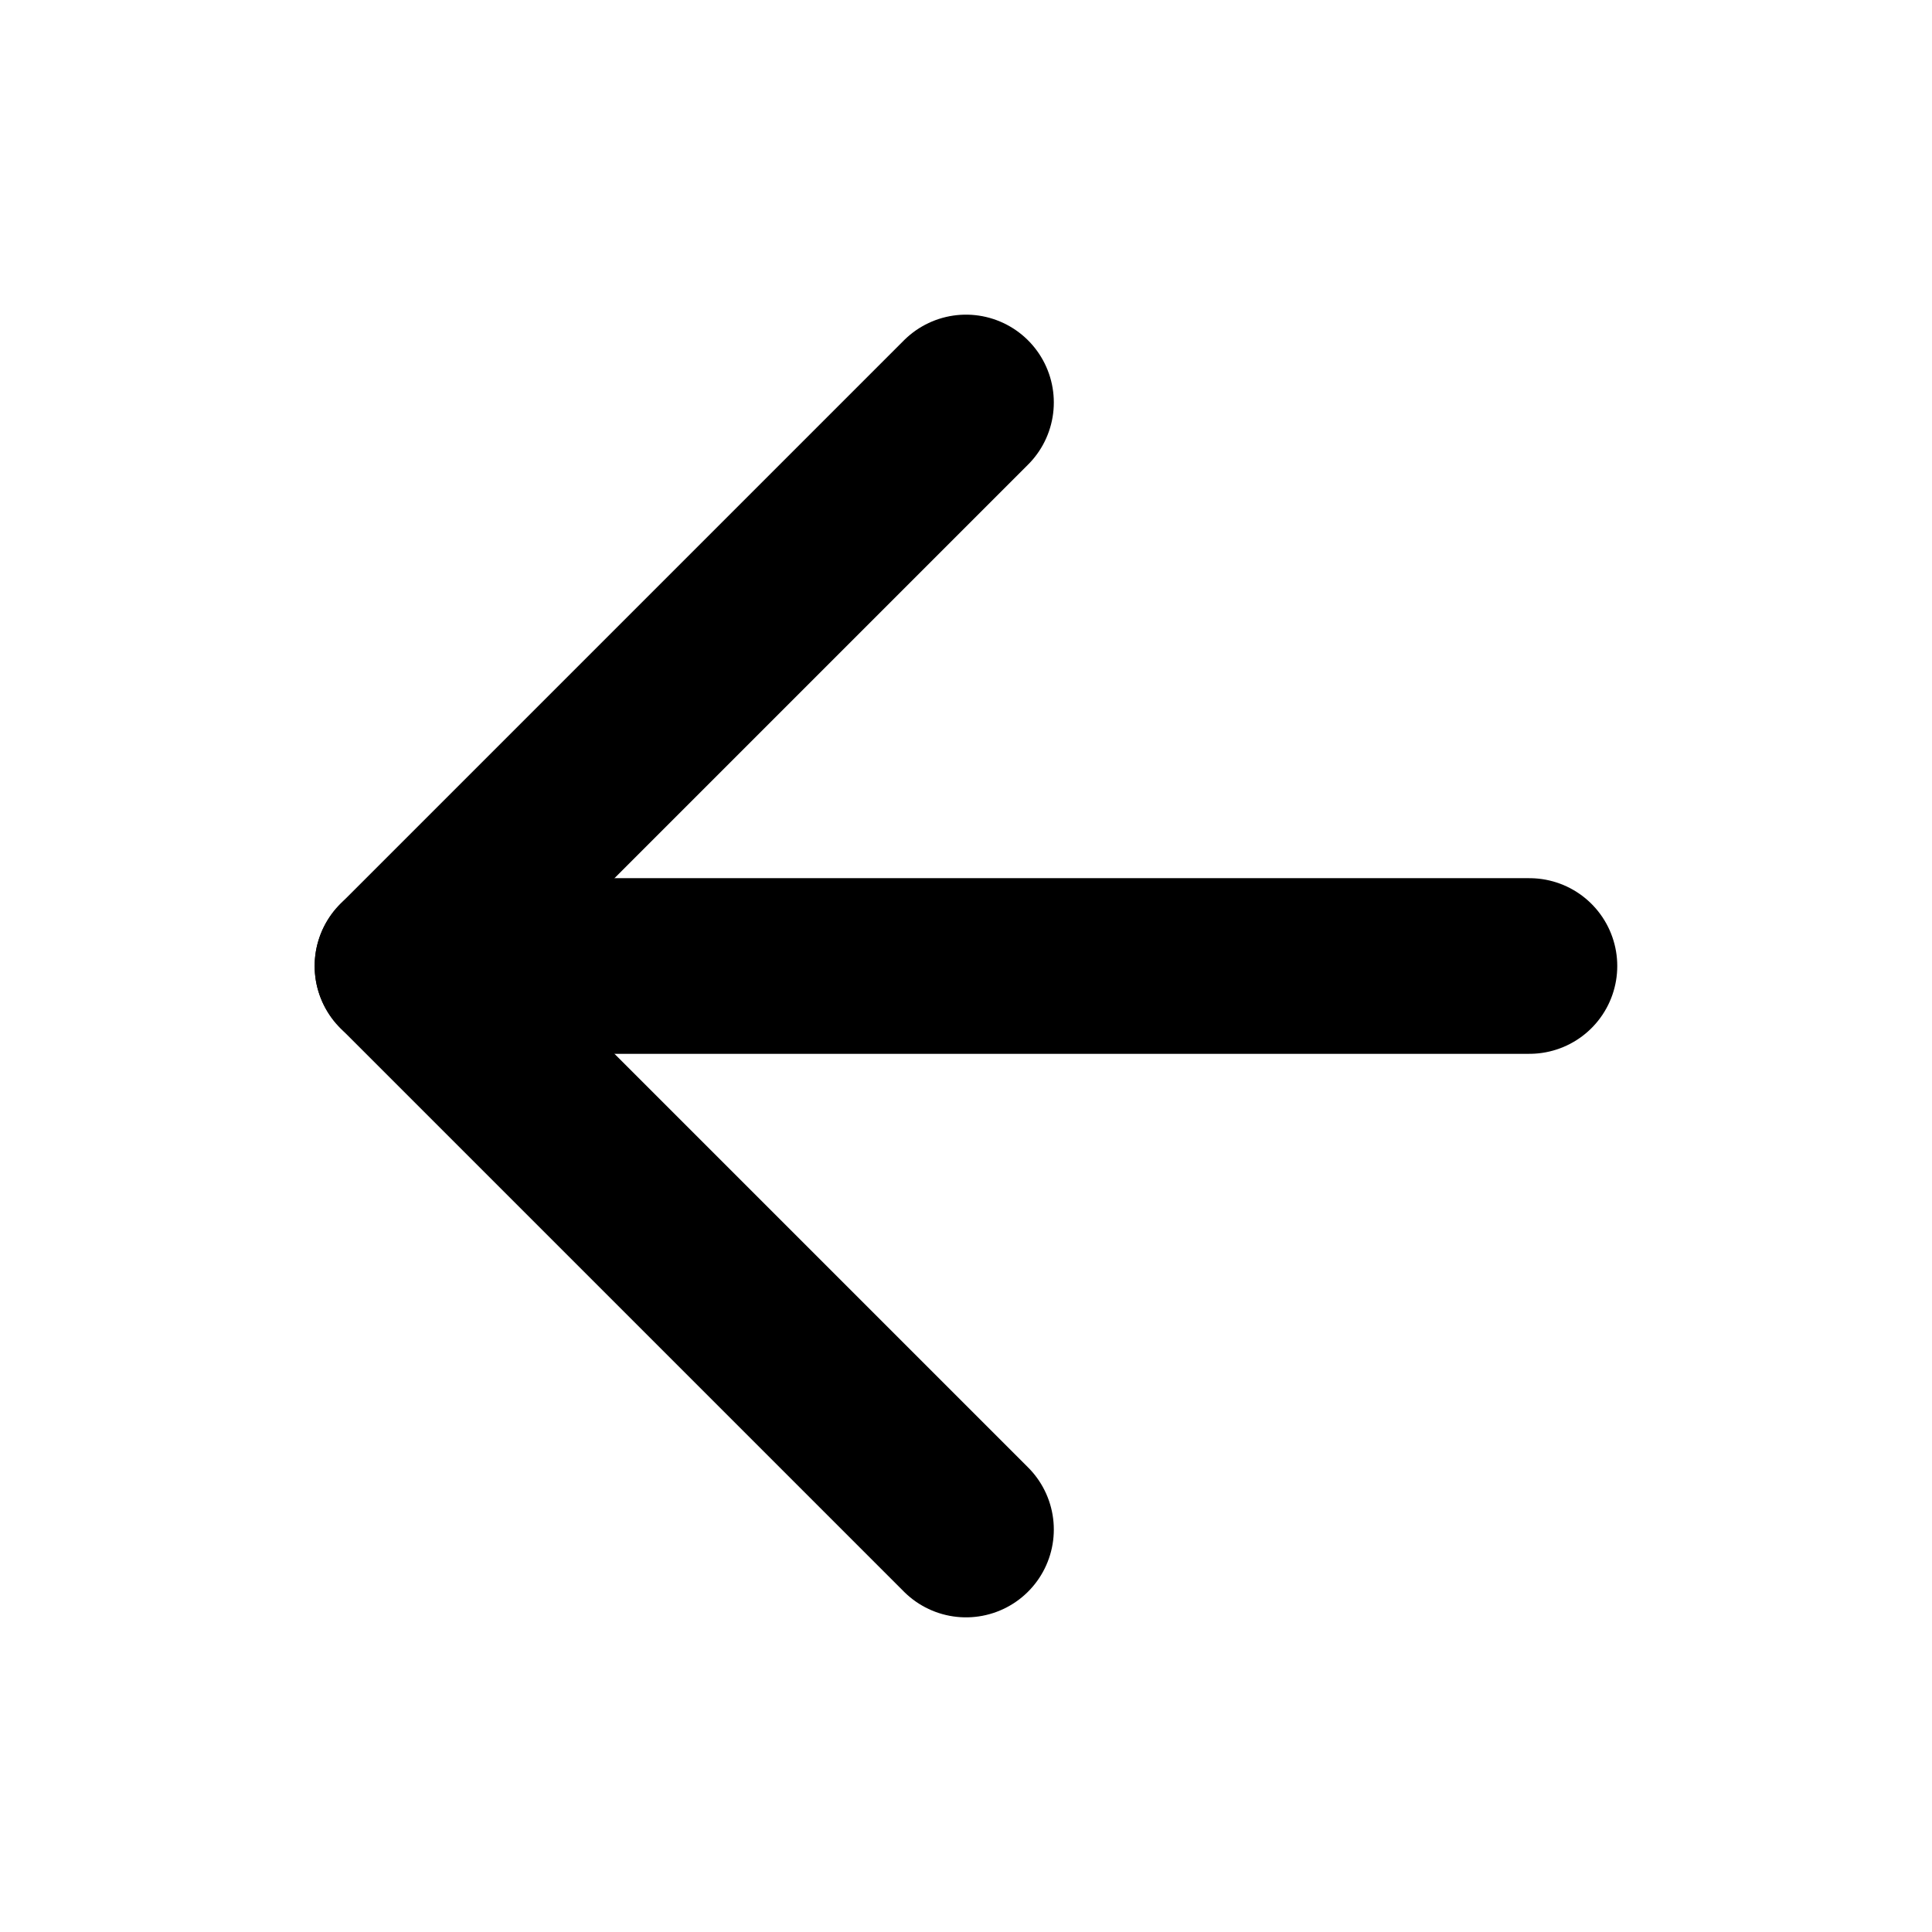
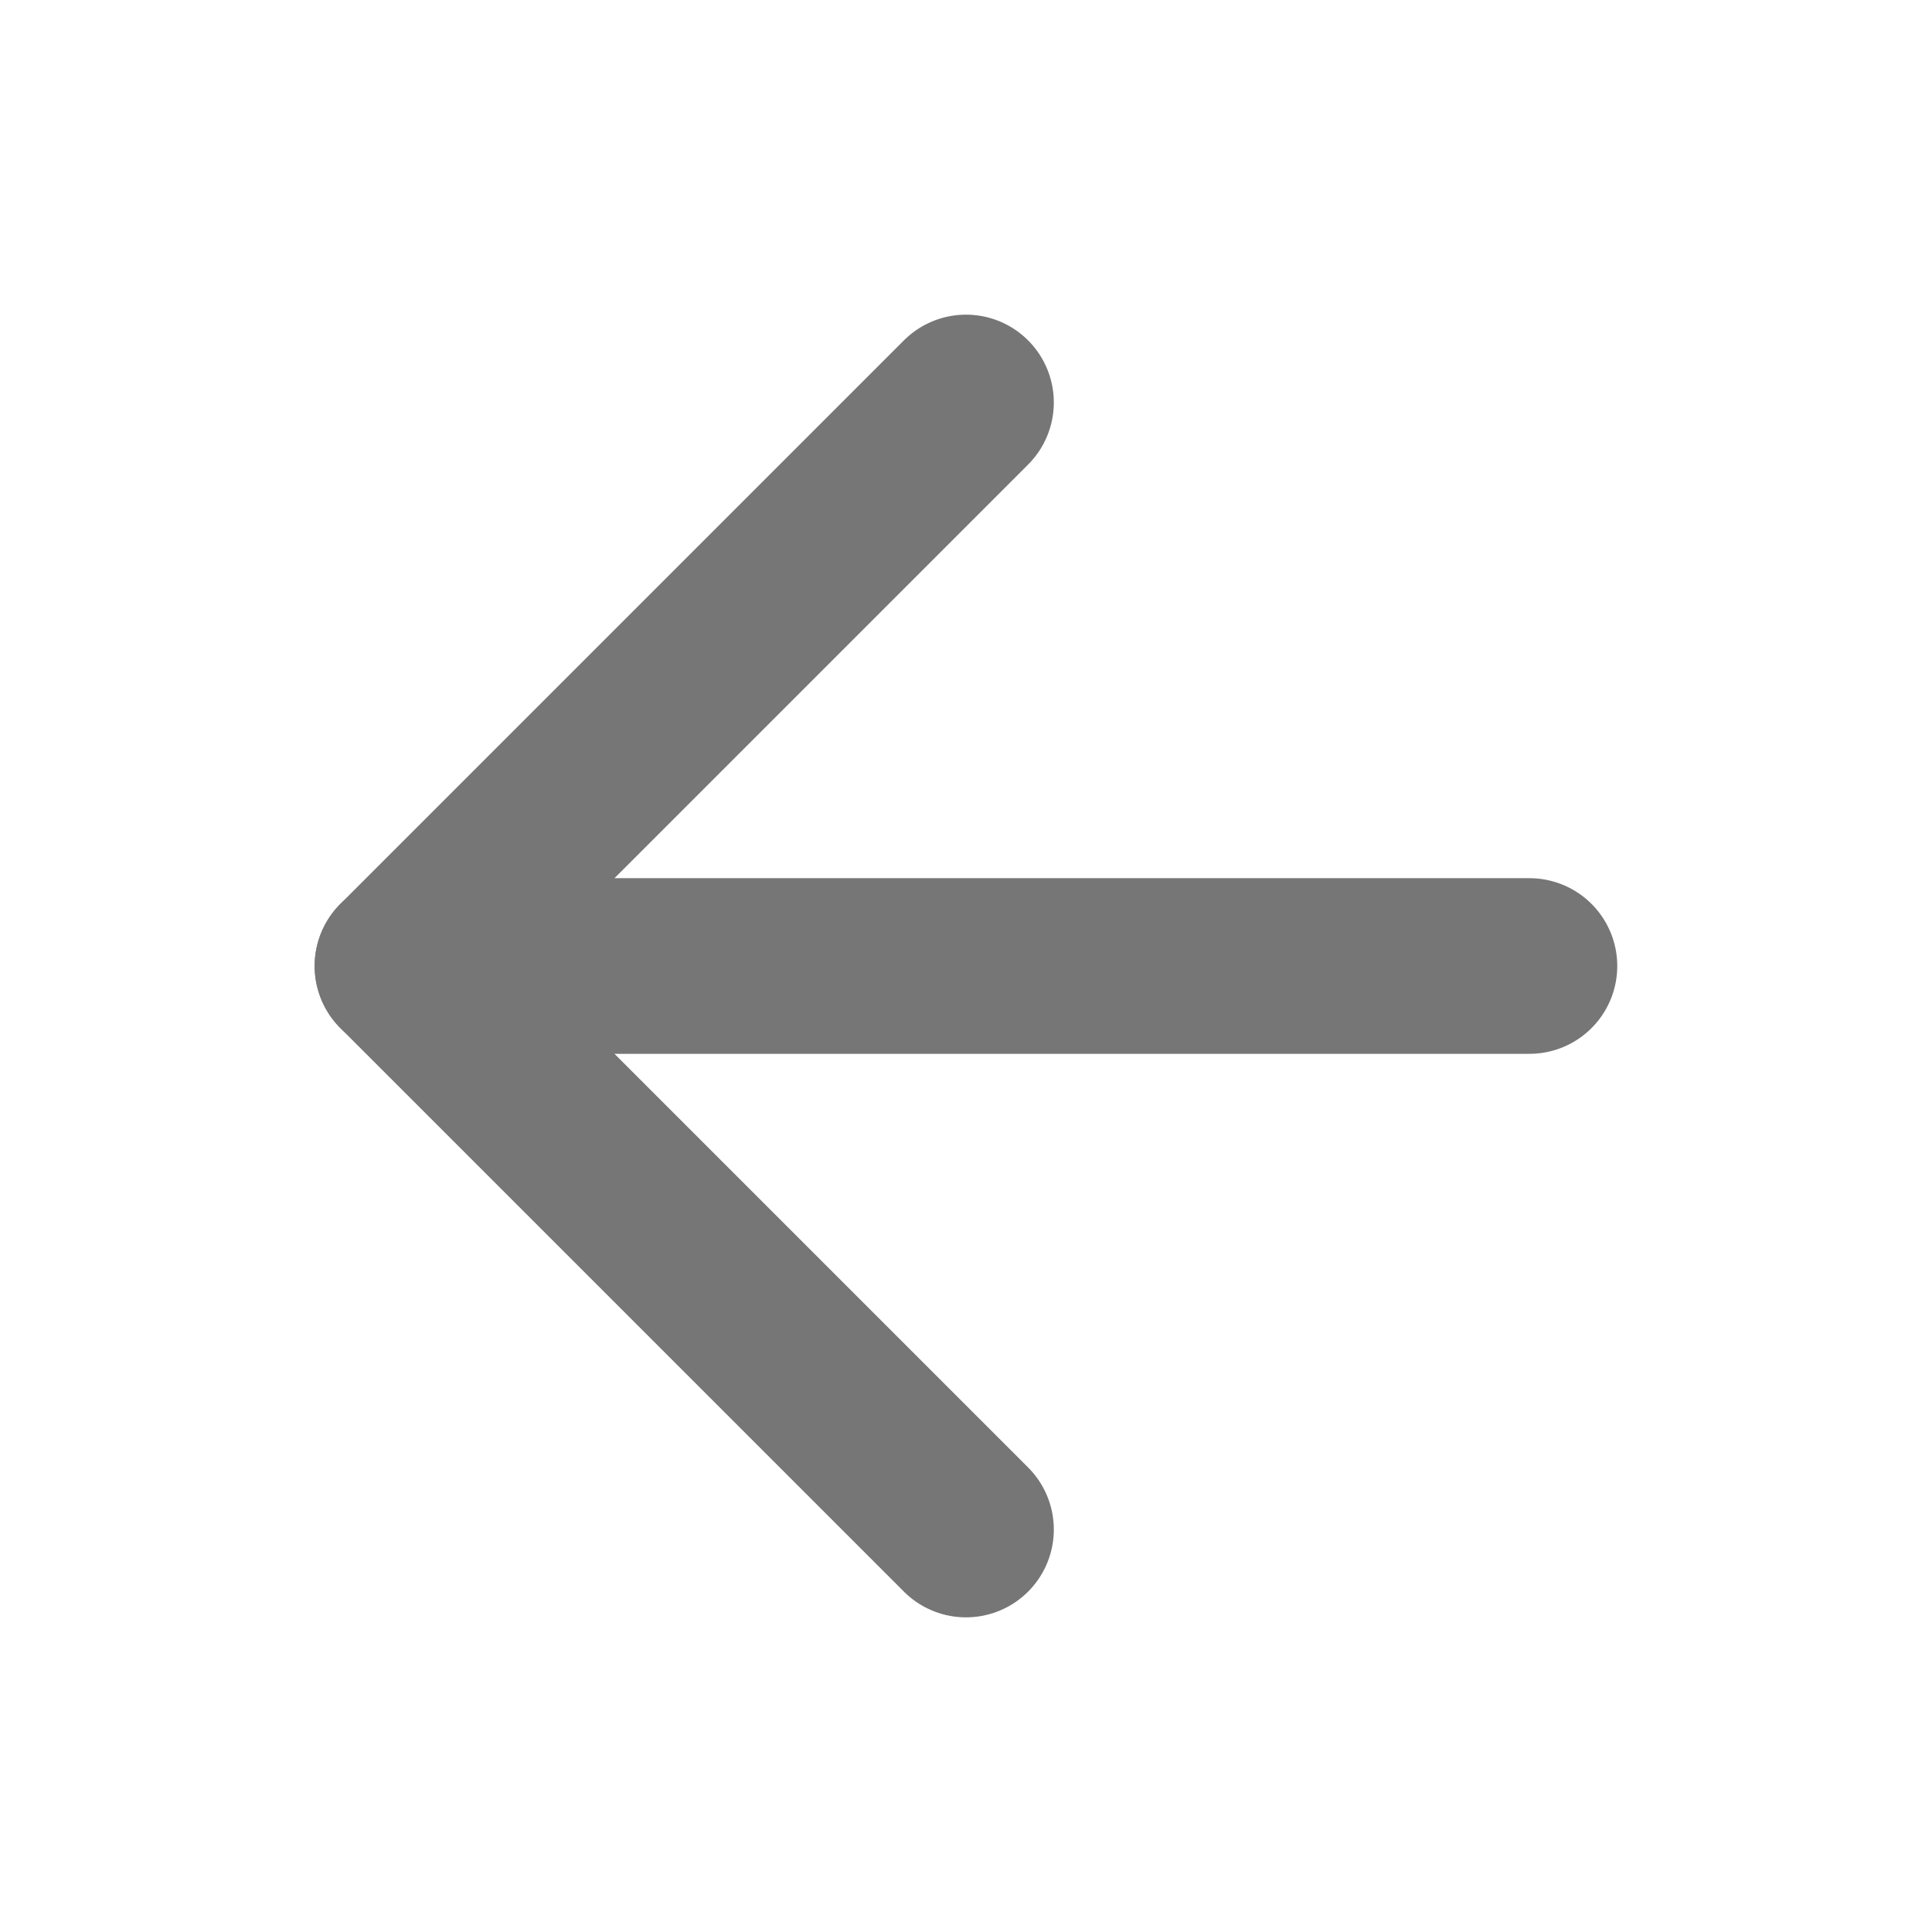
<svg xmlns="http://www.w3.org/2000/svg" width="22" height="22" viewBox="0 0 22 22" fill="none">
-   <path d="M17.416 11H4.583" stroke="black" stroke-width="2" stroke-linecap="round" stroke-linejoin="round" />
-   <path d="M11 17.417L4.583 11L11 4.583" stroke="black" stroke-width="2" stroke-linecap="round" stroke-linejoin="round" />
+   <path d="M17.416 11H4.583" stroke="#767676" stroke-width="2" stroke-linecap="round" stroke-linejoin="round" />
+   <path d="M11 17.417L4.583 11L11 4.583" stroke="#767676" stroke-width="2" stroke-linecap="round" stroke-linejoin="round" />
</svg>
